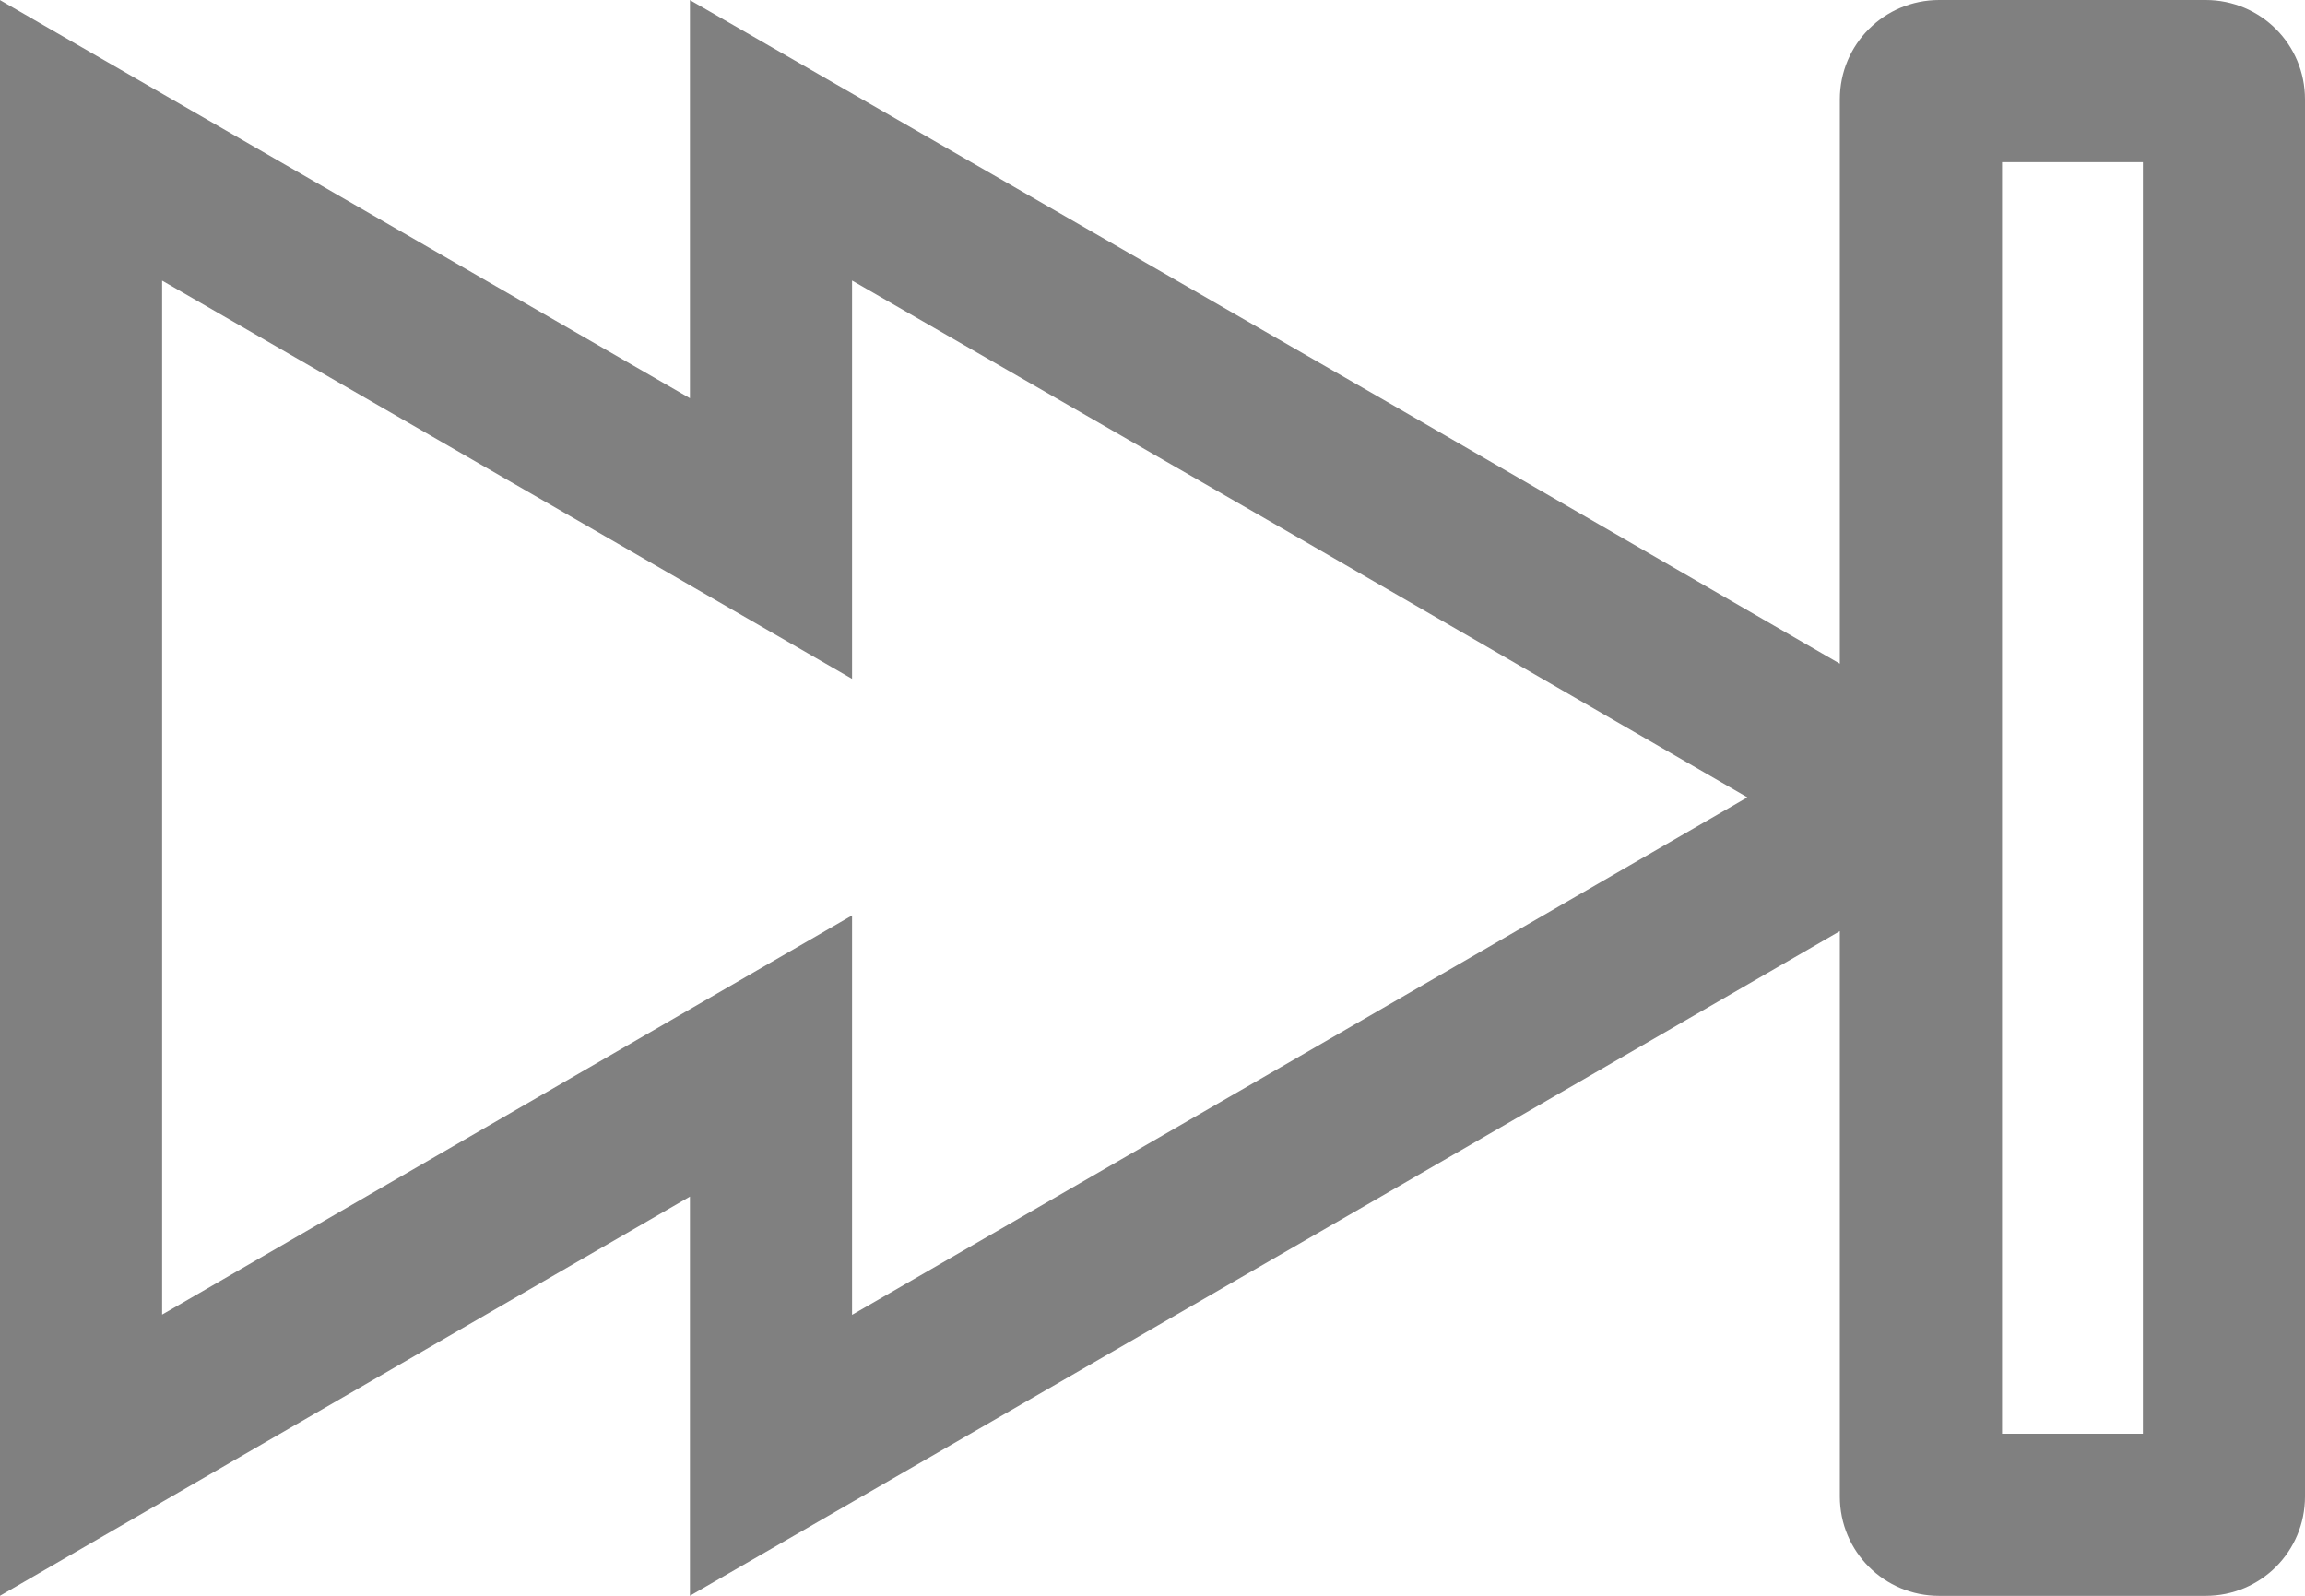
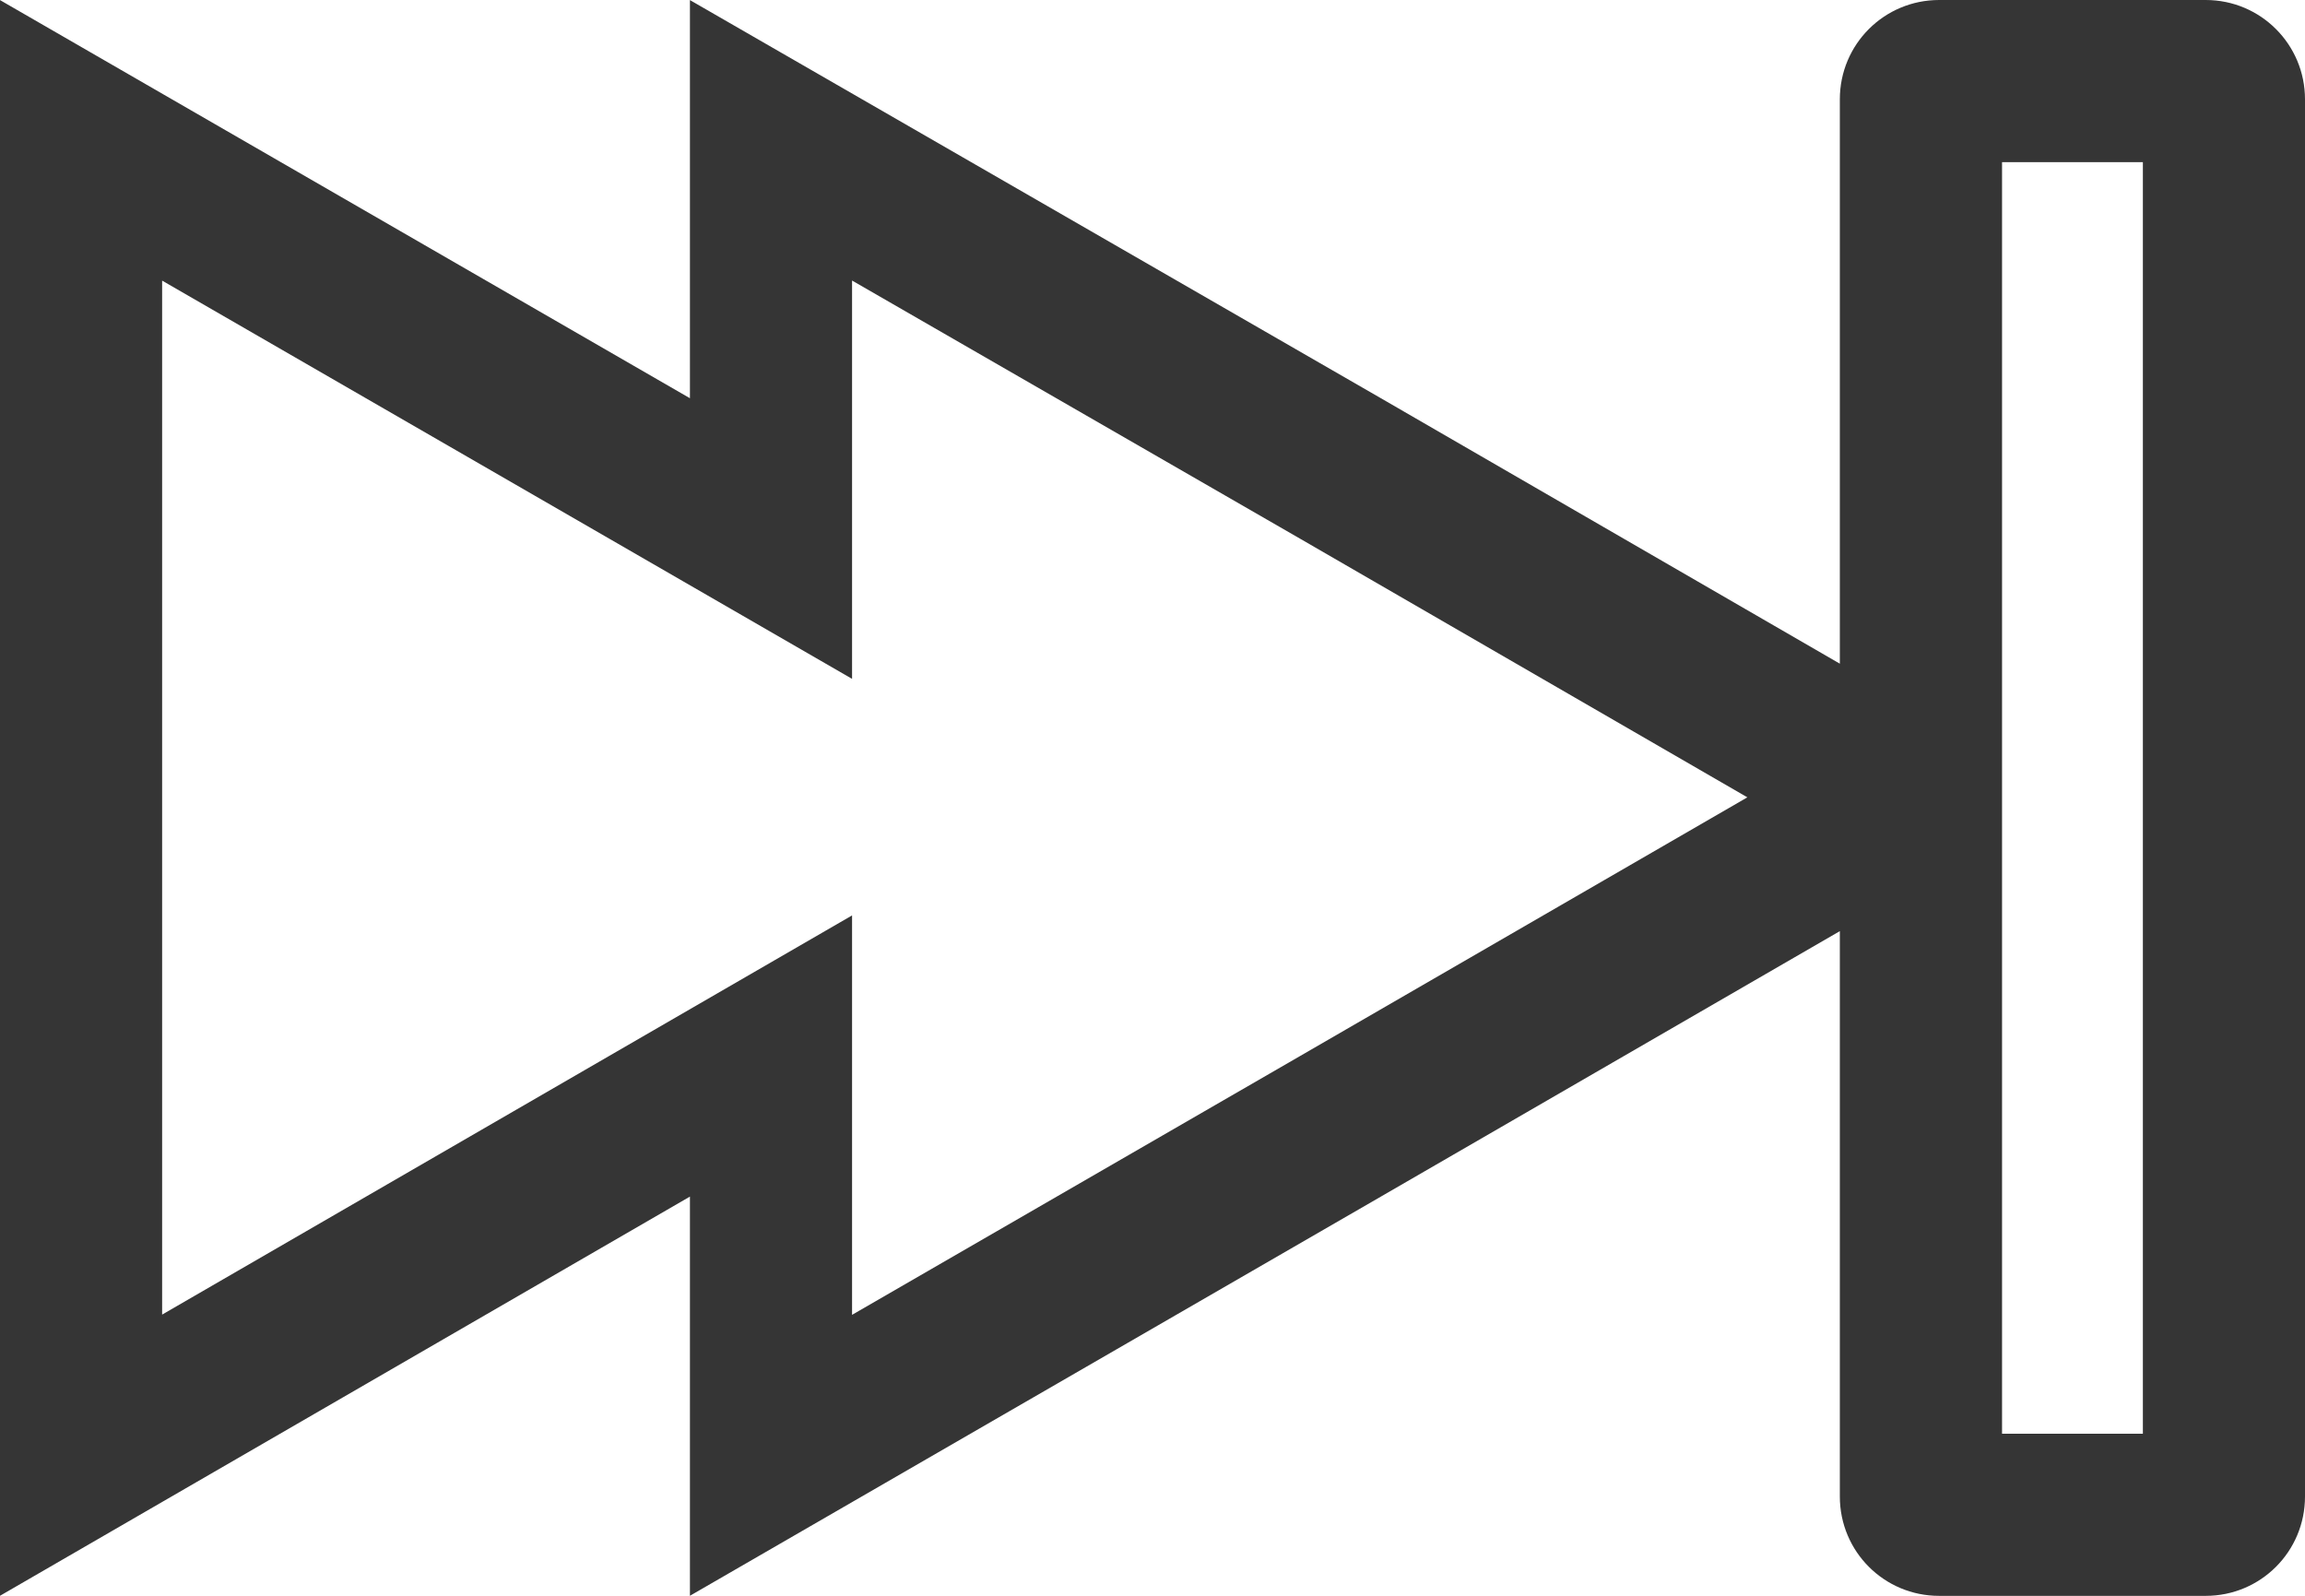
<svg xmlns="http://www.w3.org/2000/svg" version="1.1" id="Layer_1" x="0px" y="0px" width="28.889px" height="20px" viewBox="0 0 28.889 20" enable-background="new 0 0 28.889 20" xml:space="preserve">
-   <path fill="#808080" d="M26.857,2.032v15.937h-1.765V11.67V8.148V2.032H26.857 M10.679,3.516l5.611,3.233l5.61,3.244l-5.609,3.244  l-5.612,3.242v-1.483v-3.523L7.63,13.237l-5.598,3.239V9.992V3.517l5.6,3.232l3.047,1.759V4.99V3.516 M27.644,0h-3.34  c-0.689,0-1.245,0.555-1.245,1.245v7.073l-5.752-3.327l-8.66-4.99v4.99L0,0.001v9.994V20l8.647-5.003V20l8.66-5.003l5.752-3.327  v7.086c0,0.689,0.555,1.245,1.245,1.245h3.34c0.689,0,1.245-0.555,1.245-1.245V1.245C28.889,0.556,28.333,0,27.644,0L27.644,0z" />
+   <path fill="#353535" d="M26.857,2.032v15.937h-1.765V11.67V8.148V2.032H26.857 M10.679,3.516l5.611,3.233l5.61,3.244l-5.609,3.244  l-5.612,3.242v-1.483v-3.523L7.63,13.237l-5.598,3.239V9.992V3.517l5.6,3.232l3.047,1.759V4.99V3.516 M27.644,0h-3.34  c-0.689,0-1.245,0.555-1.245,1.245v7.073l-5.752-3.327l-8.66-4.99v4.99L0,0.001v9.994V20l8.647-5.003V20l8.66-5.003l5.752-3.327  v7.086c0,0.689,0.555,1.245,1.245,1.245h3.34c0.689,0,1.245-0.555,1.245-1.245V1.245C28.889,0.556,28.333,0,27.644,0L27.644,0z" />
</svg>
